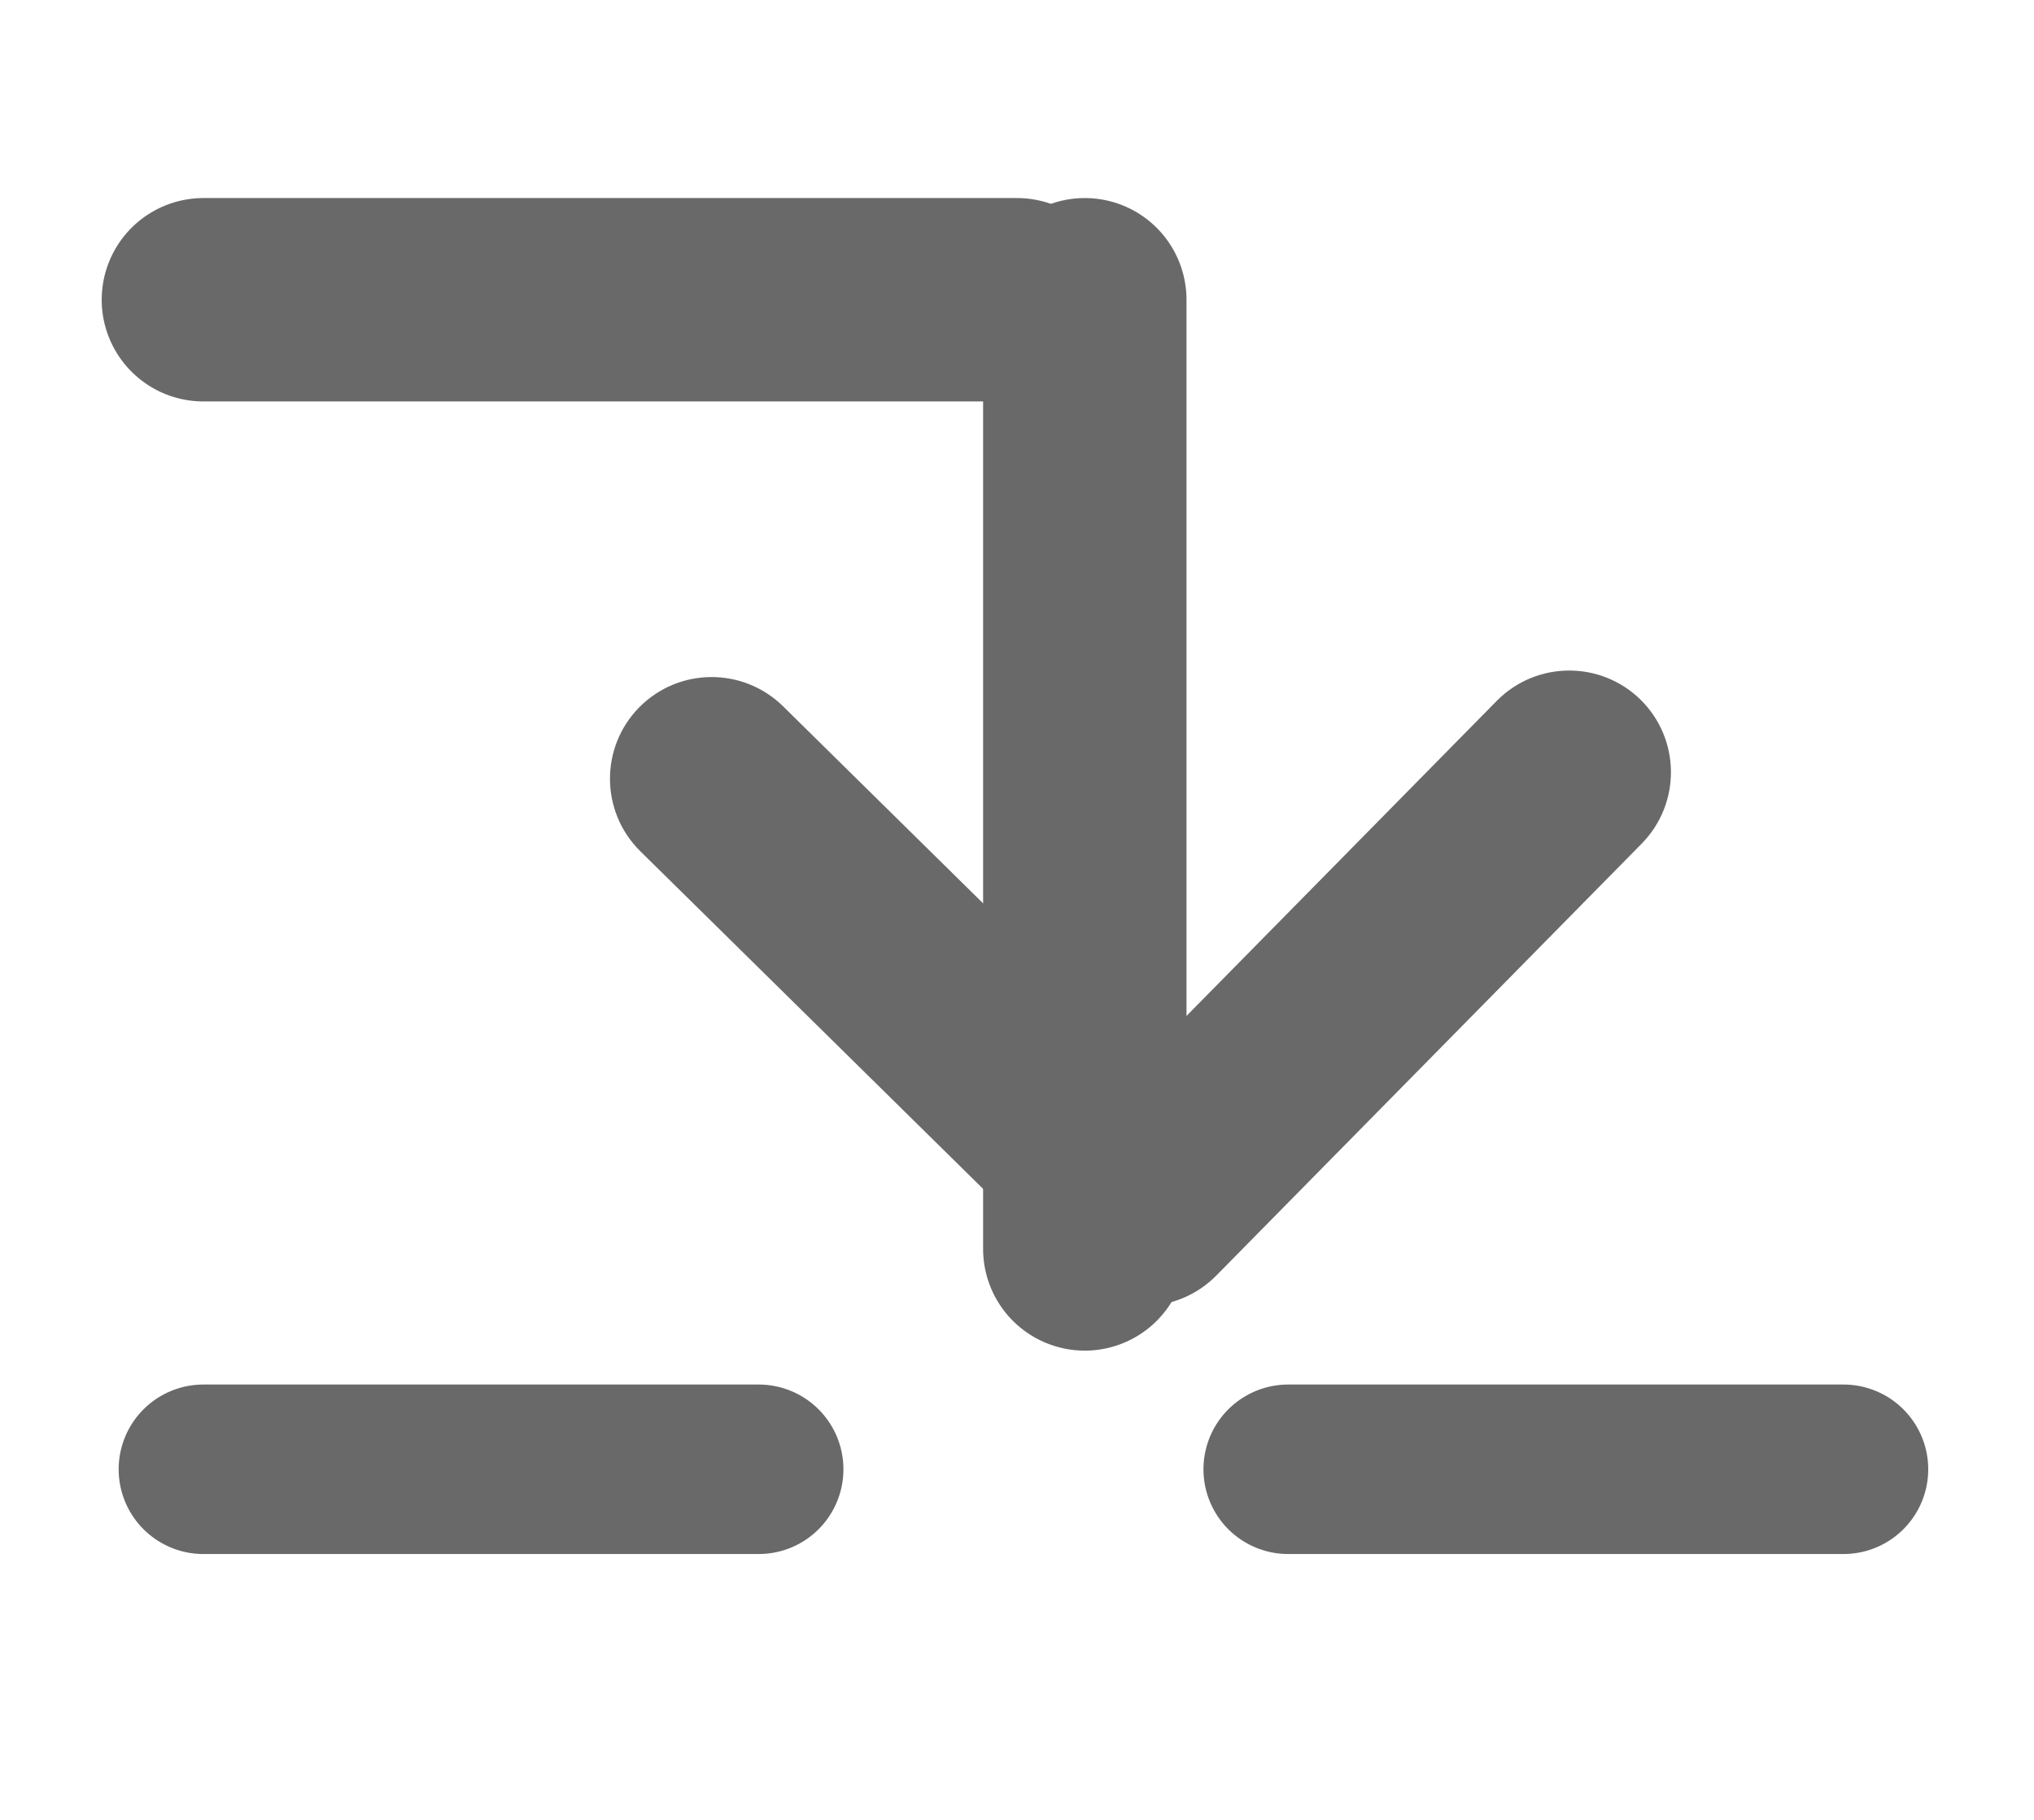
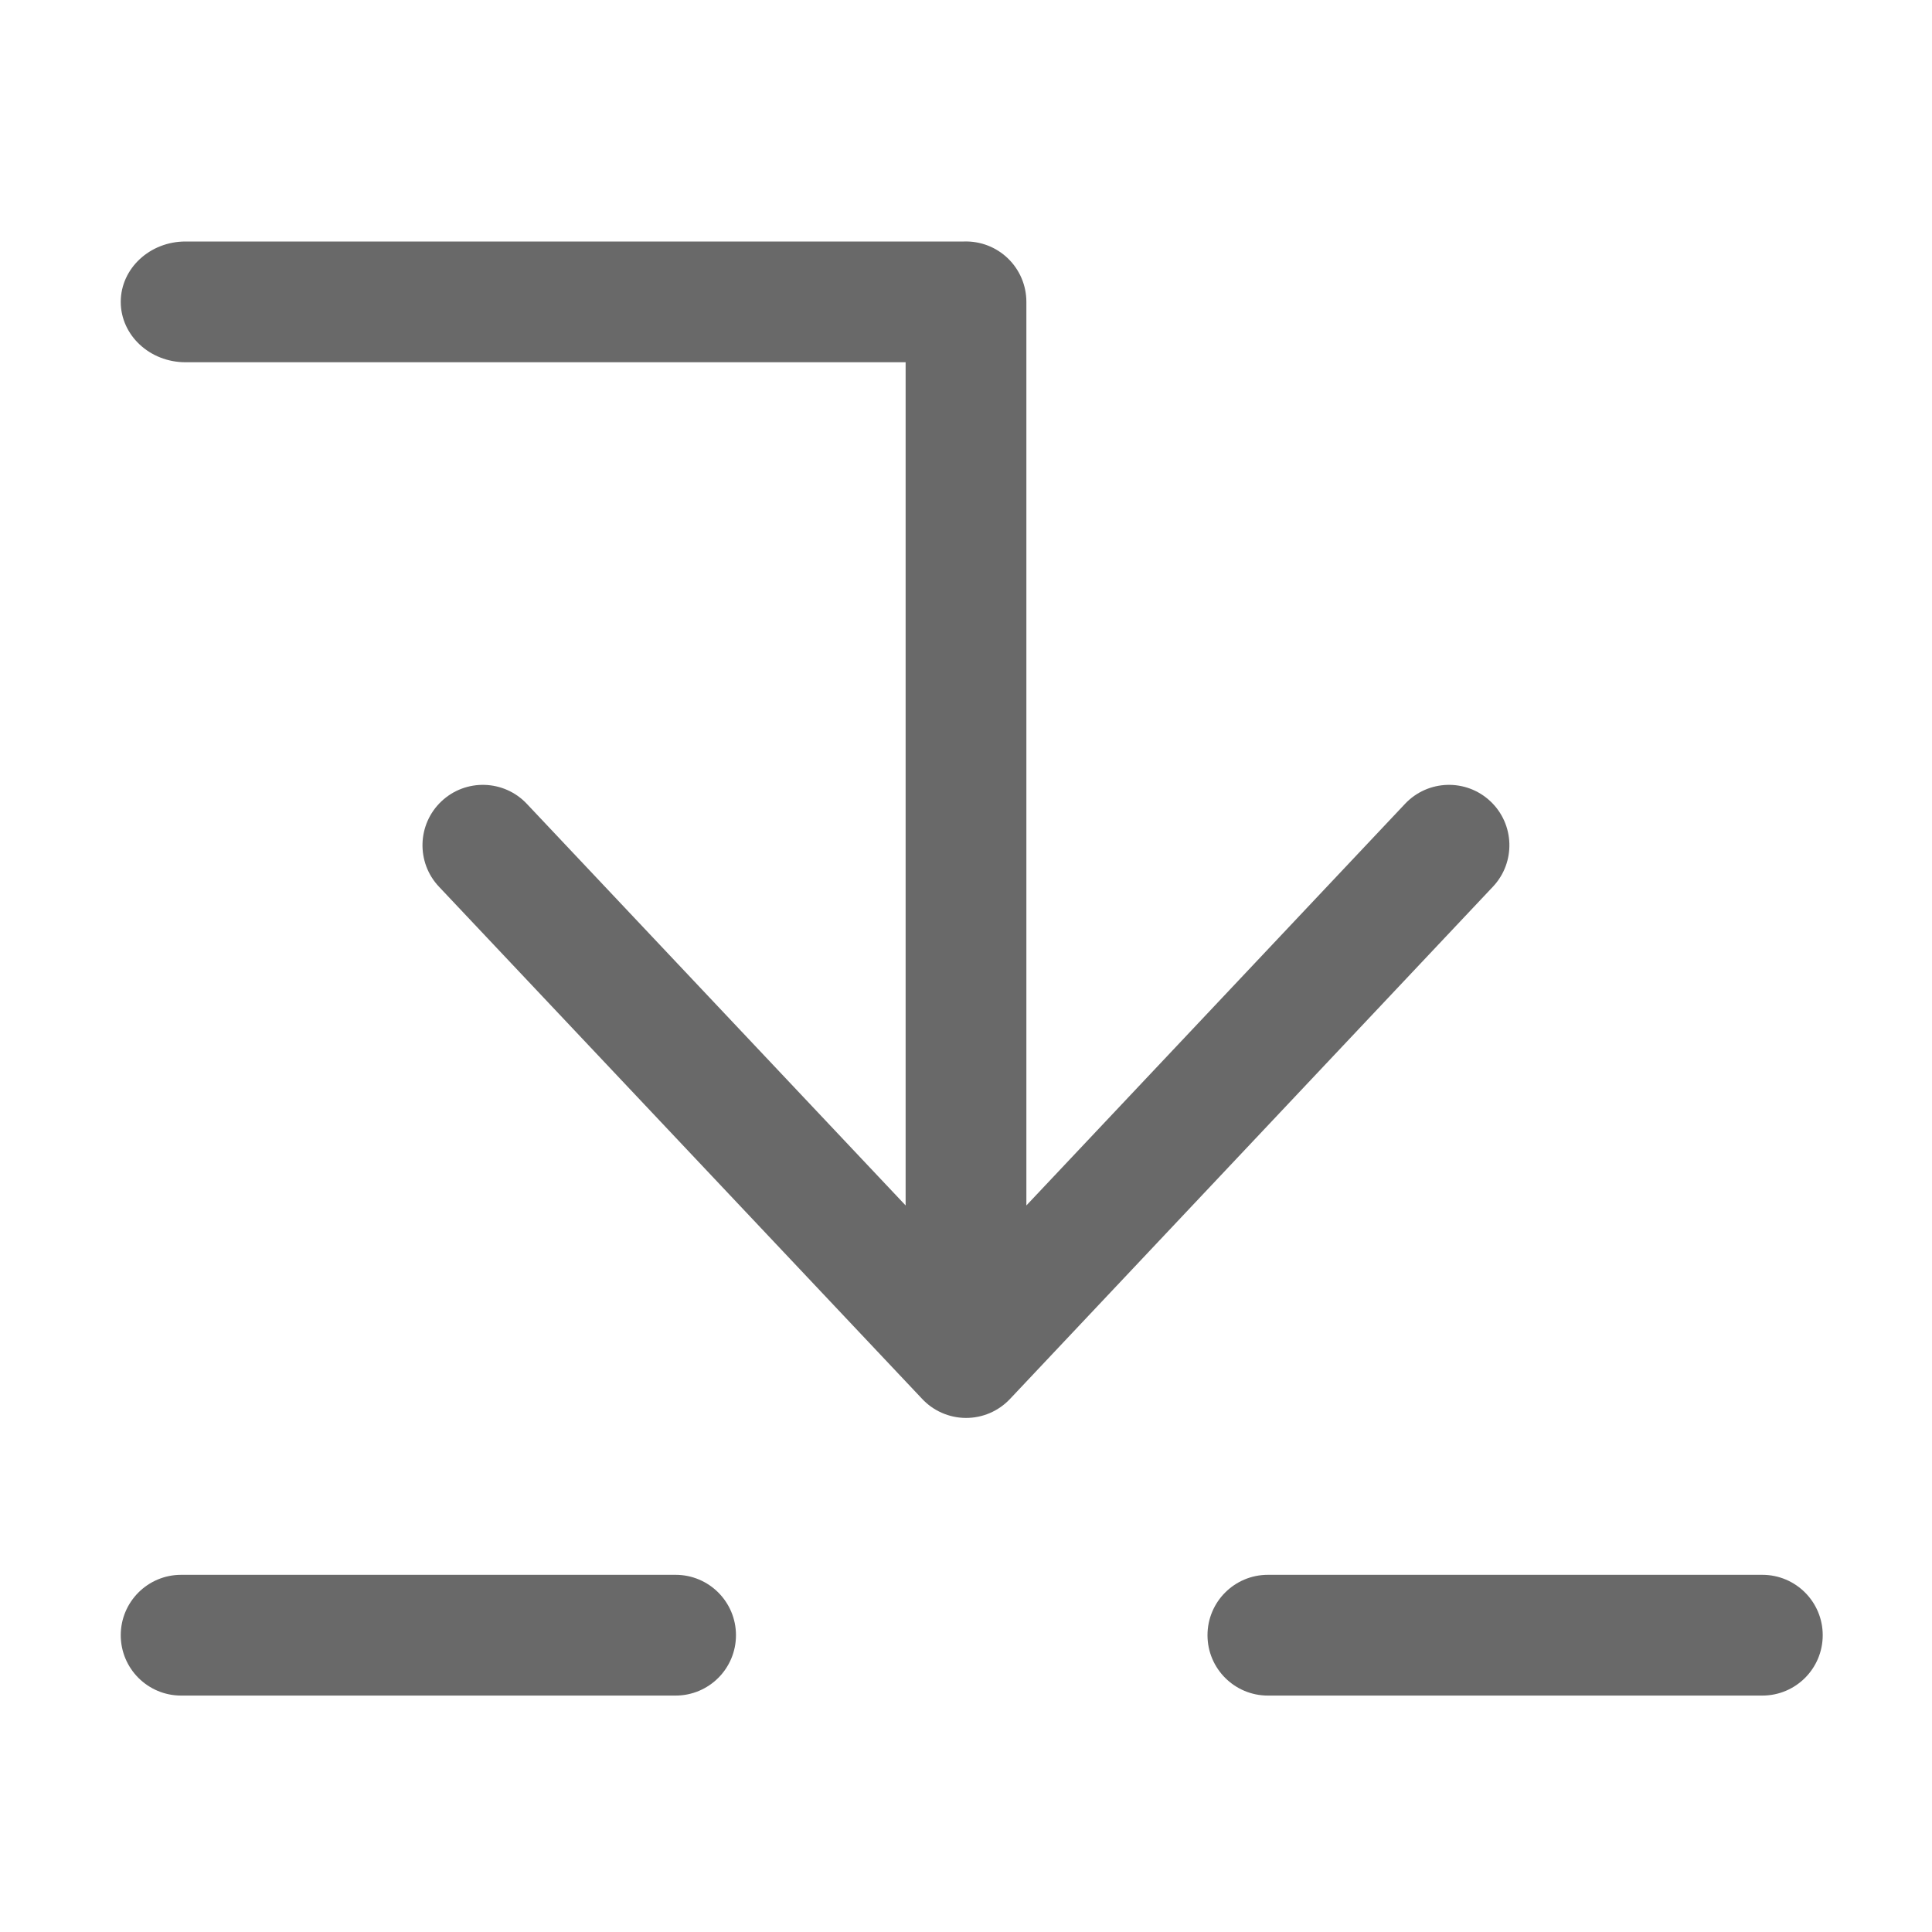
- <svg xmlns="http://www.w3.org/2000/svg" width="19px" height="17px" viewBox="768 531 15 13" version="1.1">
-   <defs />
-   <g id="Step-in" stroke="none" stroke-width="1" fill="none" fill-rule="evenodd" transform="translate(769, 532)">
-     <path d="M8.259,7.934 C8.138,7.974 8.001,7.968 7.878,7.907 L3.878,5.907 C3.631,5.783 3.531,5.483 3.654,5.236 C3.778,4.989 4.078,4.889 4.325,5.012 L7.878,6.789 L9.654,3.236 C9.778,2.989 10.078,2.889 10.325,3.012 C10.572,3.136 10.672,3.436 10.549,3.683 L8.549,7.683 C8.487,7.806 8.381,7.893 8.259,7.934 Z" id="Shape-Copy-2" stroke="#696969" stroke-width="0.5" fill="#696969" transform="translate(7.101378, 5.459339) rotate(18) translate(-7.101378, -5.459339) " />
-     <path d="M0.5,9.625 L4.595,9.625" id="Line" stroke="#696969" stroke-width="1.25" stroke-linecap="round" />
-     <path d="M8.5,9.625 L12.595,9.625" id="Line-Copy-3" stroke="#696969" stroke-width="1.25" stroke-linecap="round" />
-     <path d="M7,8 L7,1" id="Line" stroke="#696969" stroke-width="1.5" stroke-linecap="round" />
-     <path d="M0.5,1 L6.5,1" id="Line-Copy-4" stroke="#696969" stroke-width="1.5" stroke-linecap="round" />
+ <svg xmlns="http://www.w3.org/2000/svg" width="16" height="16" viewBox="0 0 16 16" fill="#696969">
+   <g fill-rule="evenodd">
+     <path d="M1.5 14.042h4.095a.5.5 0 0 0 0-1H1.5a.5.5 0 1 0 0 1zM7.983 2a.5.5 0 0 1 .517.5v7.483l3.136-3.326a.5.5 0 1 1 .728.686l-4 4.243a.499.499 0 0 1-.73-.004L3.635 7.343a.5.5 0 0 1 .728-.686L7.5 9.983V3H1.536C1.24 3 1 2.776 1 2.5s.24-.5.536-.5h6.447zM10.5 14.042h4.095a.5.5 0 0 0 0-1H10.5a.5.5 0 1 0 0 1z" />
  </g>
</svg>
